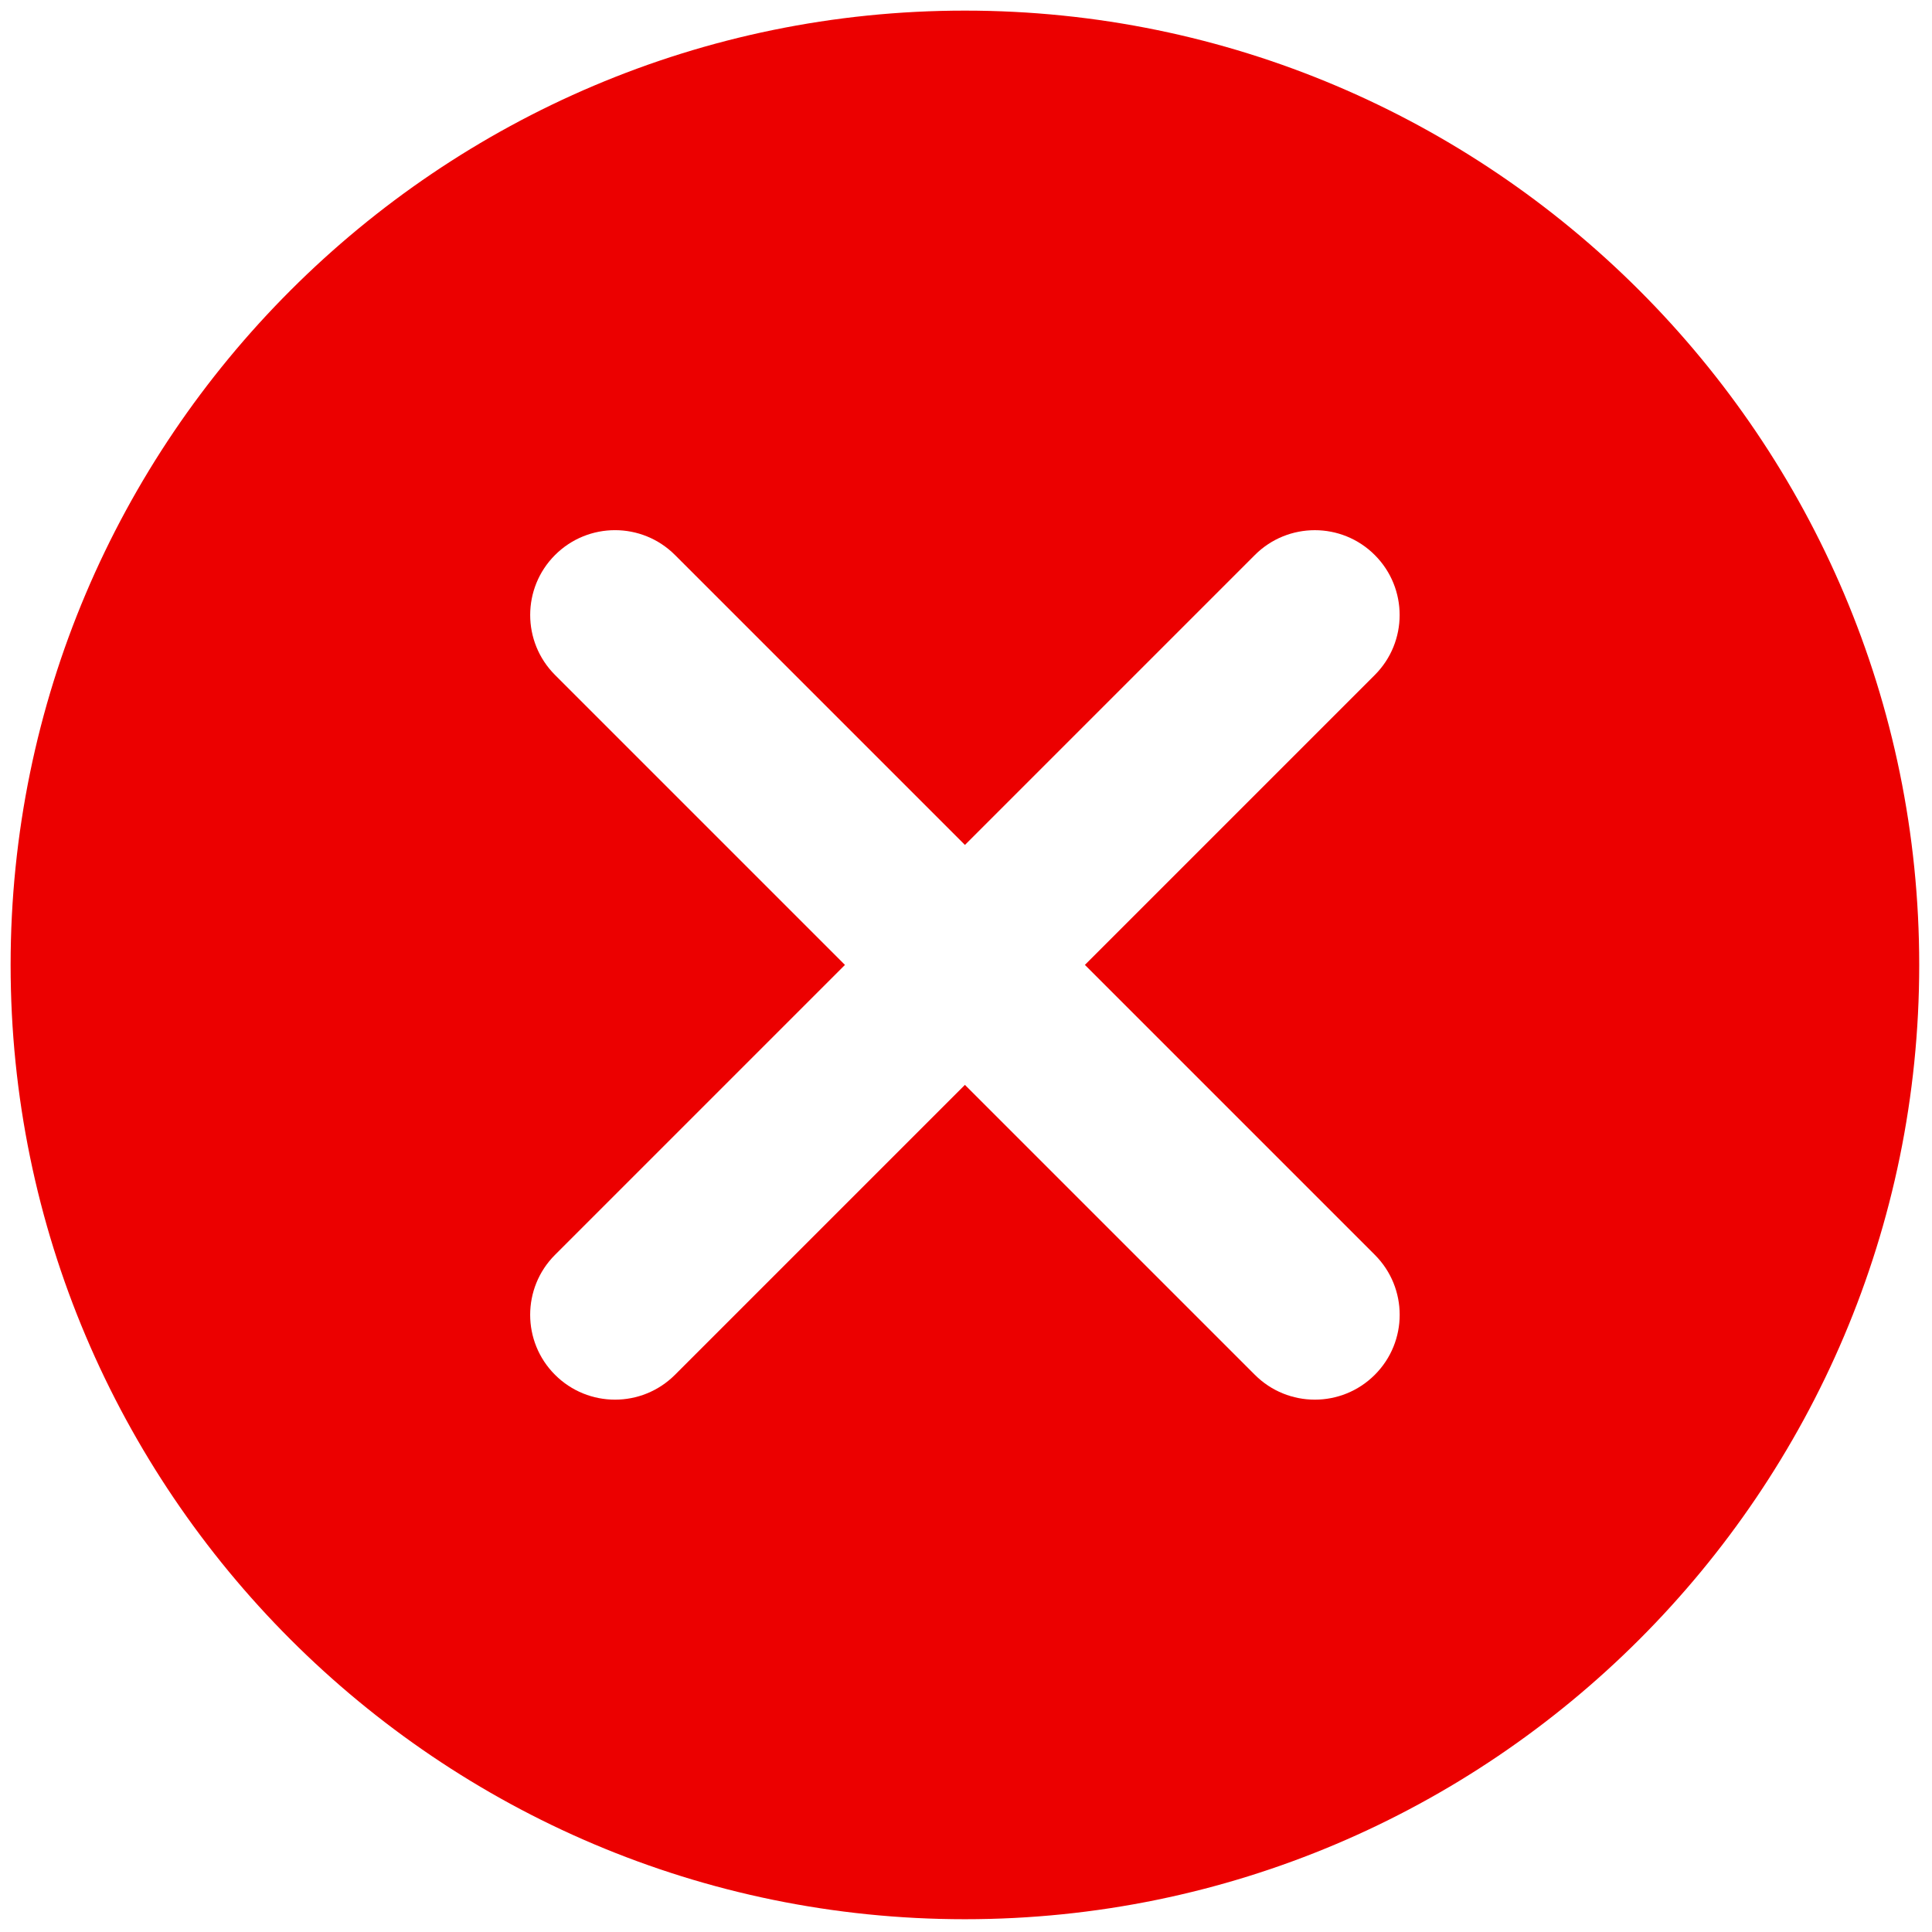
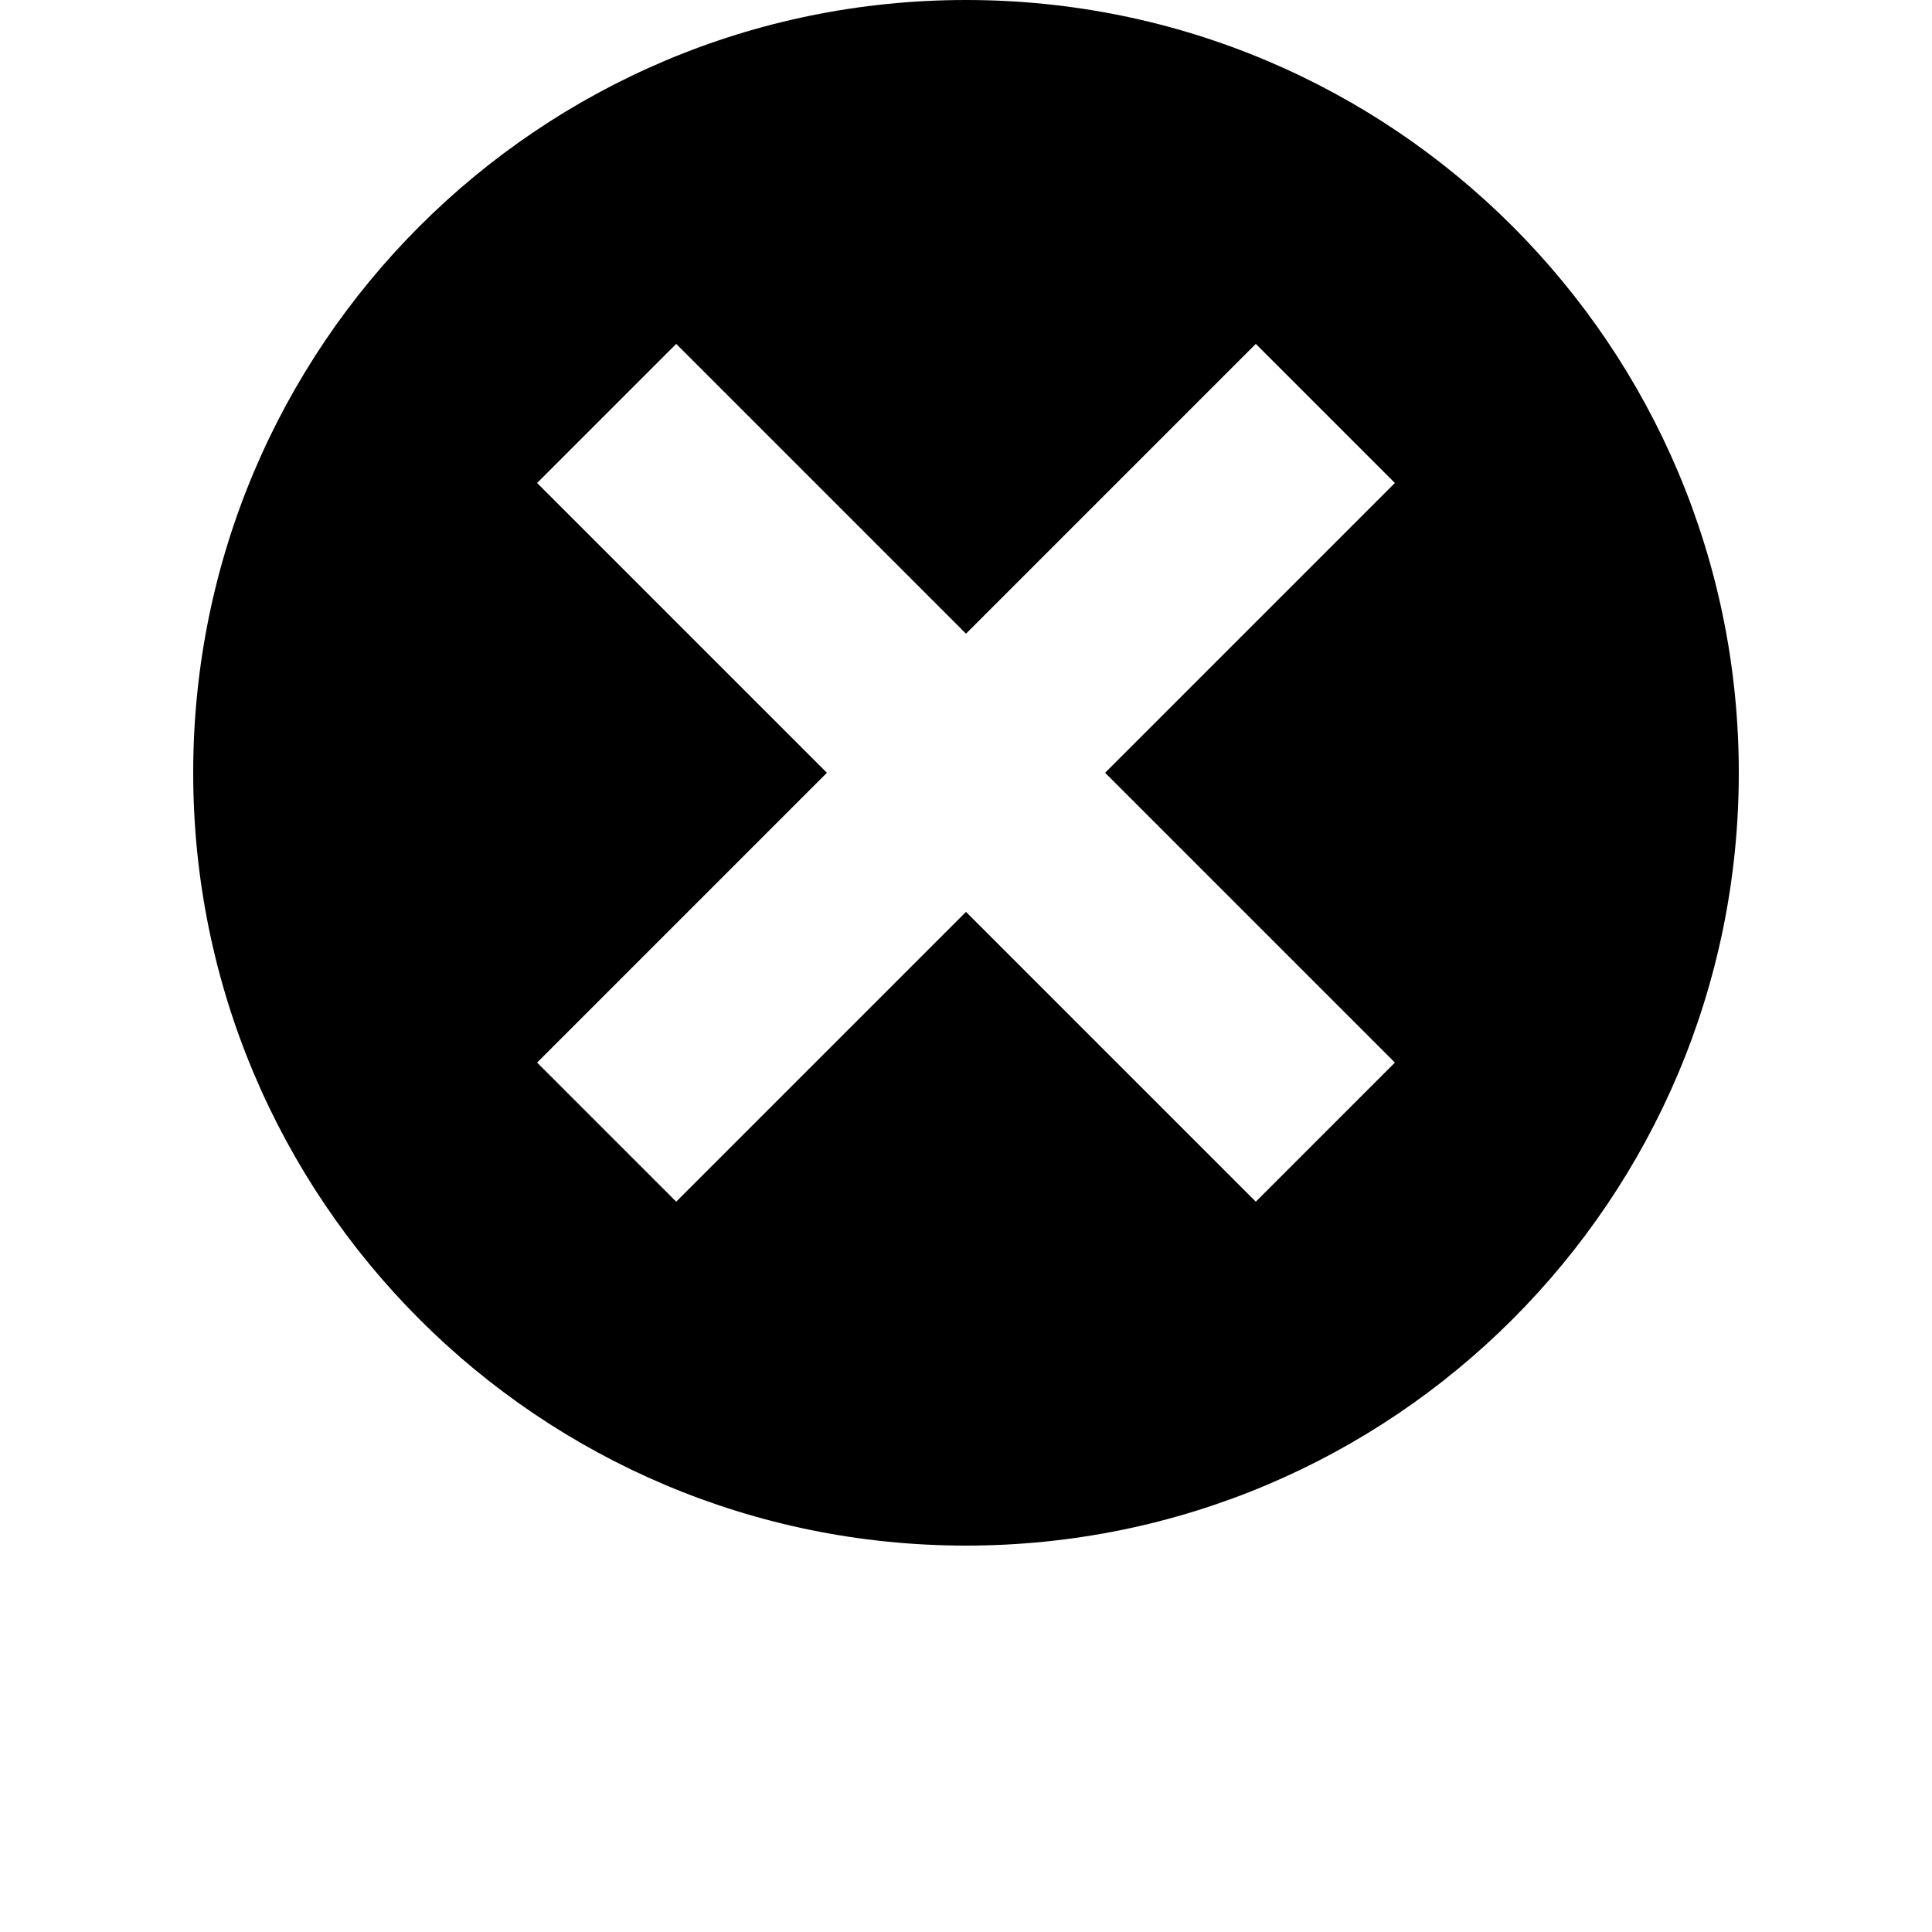
- <svg xmlns="http://www.w3.org/2000/svg" version="1.1" width="256" height="256" viewBox="0 0 256 256" xml:space="preserve">
-   <defs>
- </defs>
-   <g style="stroke: none; stroke-width: 0; stroke-dasharray: none; stroke-linecap: butt; stroke-linejoin: miter; stroke-miterlimit: 10; fill: none; fill-rule: nonzero; opacity: 1;" transform="translate(1.406593 1.406593) scale(2.81 2.81)">
-     <path d="M 45 90 C 20.187 90 0 69.813 0 45 C 0 20.187 20.187 0 45 0 c 24.813 0 45 20.187 45 45 C 90 69.813 69.813 90 45 90 z" style="stroke: none; stroke-width: 1; stroke-dasharray: none; stroke-linecap: butt; stroke-linejoin: miter; stroke-miterlimit: 10; fill: rgb(236,0,0); fill-rule: nonzero; opacity: 1;" transform=" matrix(1 0 0 1 0 0) " stroke-linecap="round" />
-     <path d="M 28.5 65.5 c -1.024 0 -2.047 -0.391 -2.829 -1.172 c -1.562 -1.562 -1.562 -4.095 0 -5.656 l 33 -33 c 1.561 -1.562 4.096 -1.562 5.656 0 c 1.563 1.563 1.563 4.095 0 5.657 l -33 33 C 30.547 65.109 29.524 65.5 28.5 65.5 z" style="stroke: none; stroke-width: 1; stroke-dasharray: none; stroke-linecap: butt; stroke-linejoin: miter; stroke-miterlimit: 10; fill: rgb(255,255,255); fill-rule: nonzero; opacity: 1;" transform=" matrix(1 0 0 1 0 0) " stroke-linecap="round" />
-     <path d="M 61.5 65.5 c -1.023 0 -2.048 -0.391 -2.828 -1.172 l -33 -33 c -1.562 -1.563 -1.562 -4.095 0 -5.657 c 1.563 -1.562 4.095 -1.562 5.657 0 l 33 33 c 1.563 1.562 1.563 4.095 0 5.656 C 63.548 65.109 62.523 65.5 61.5 65.5 z" style="stroke: none; stroke-width: 1; stroke-dasharray: none; stroke-linecap: butt; stroke-linejoin: miter; stroke-miterlimit: 10; fill: rgb(255,255,255); fill-rule: nonzero; opacity: 1;" transform=" matrix(1 0 0 1 0 0) " stroke-linecap="round" />
-   </g>
+ <svg xmlns="http://www.w3.org/2000/svg" width="700pt" height="700pt" version="1.1" viewBox="0 0 700 700">
+   <path d="m350 0c-154.7 0-280 125.3-280 280s125.3 280 280 280 280-125.3 280-280-125.3-280-280-280zm-105 124.6 105 105 105-105 50.398 50.398-105 105 105 105-50.398 50.398-105-105-105 105-50.398-50.398 105-105-105-105z" />
</svg>
